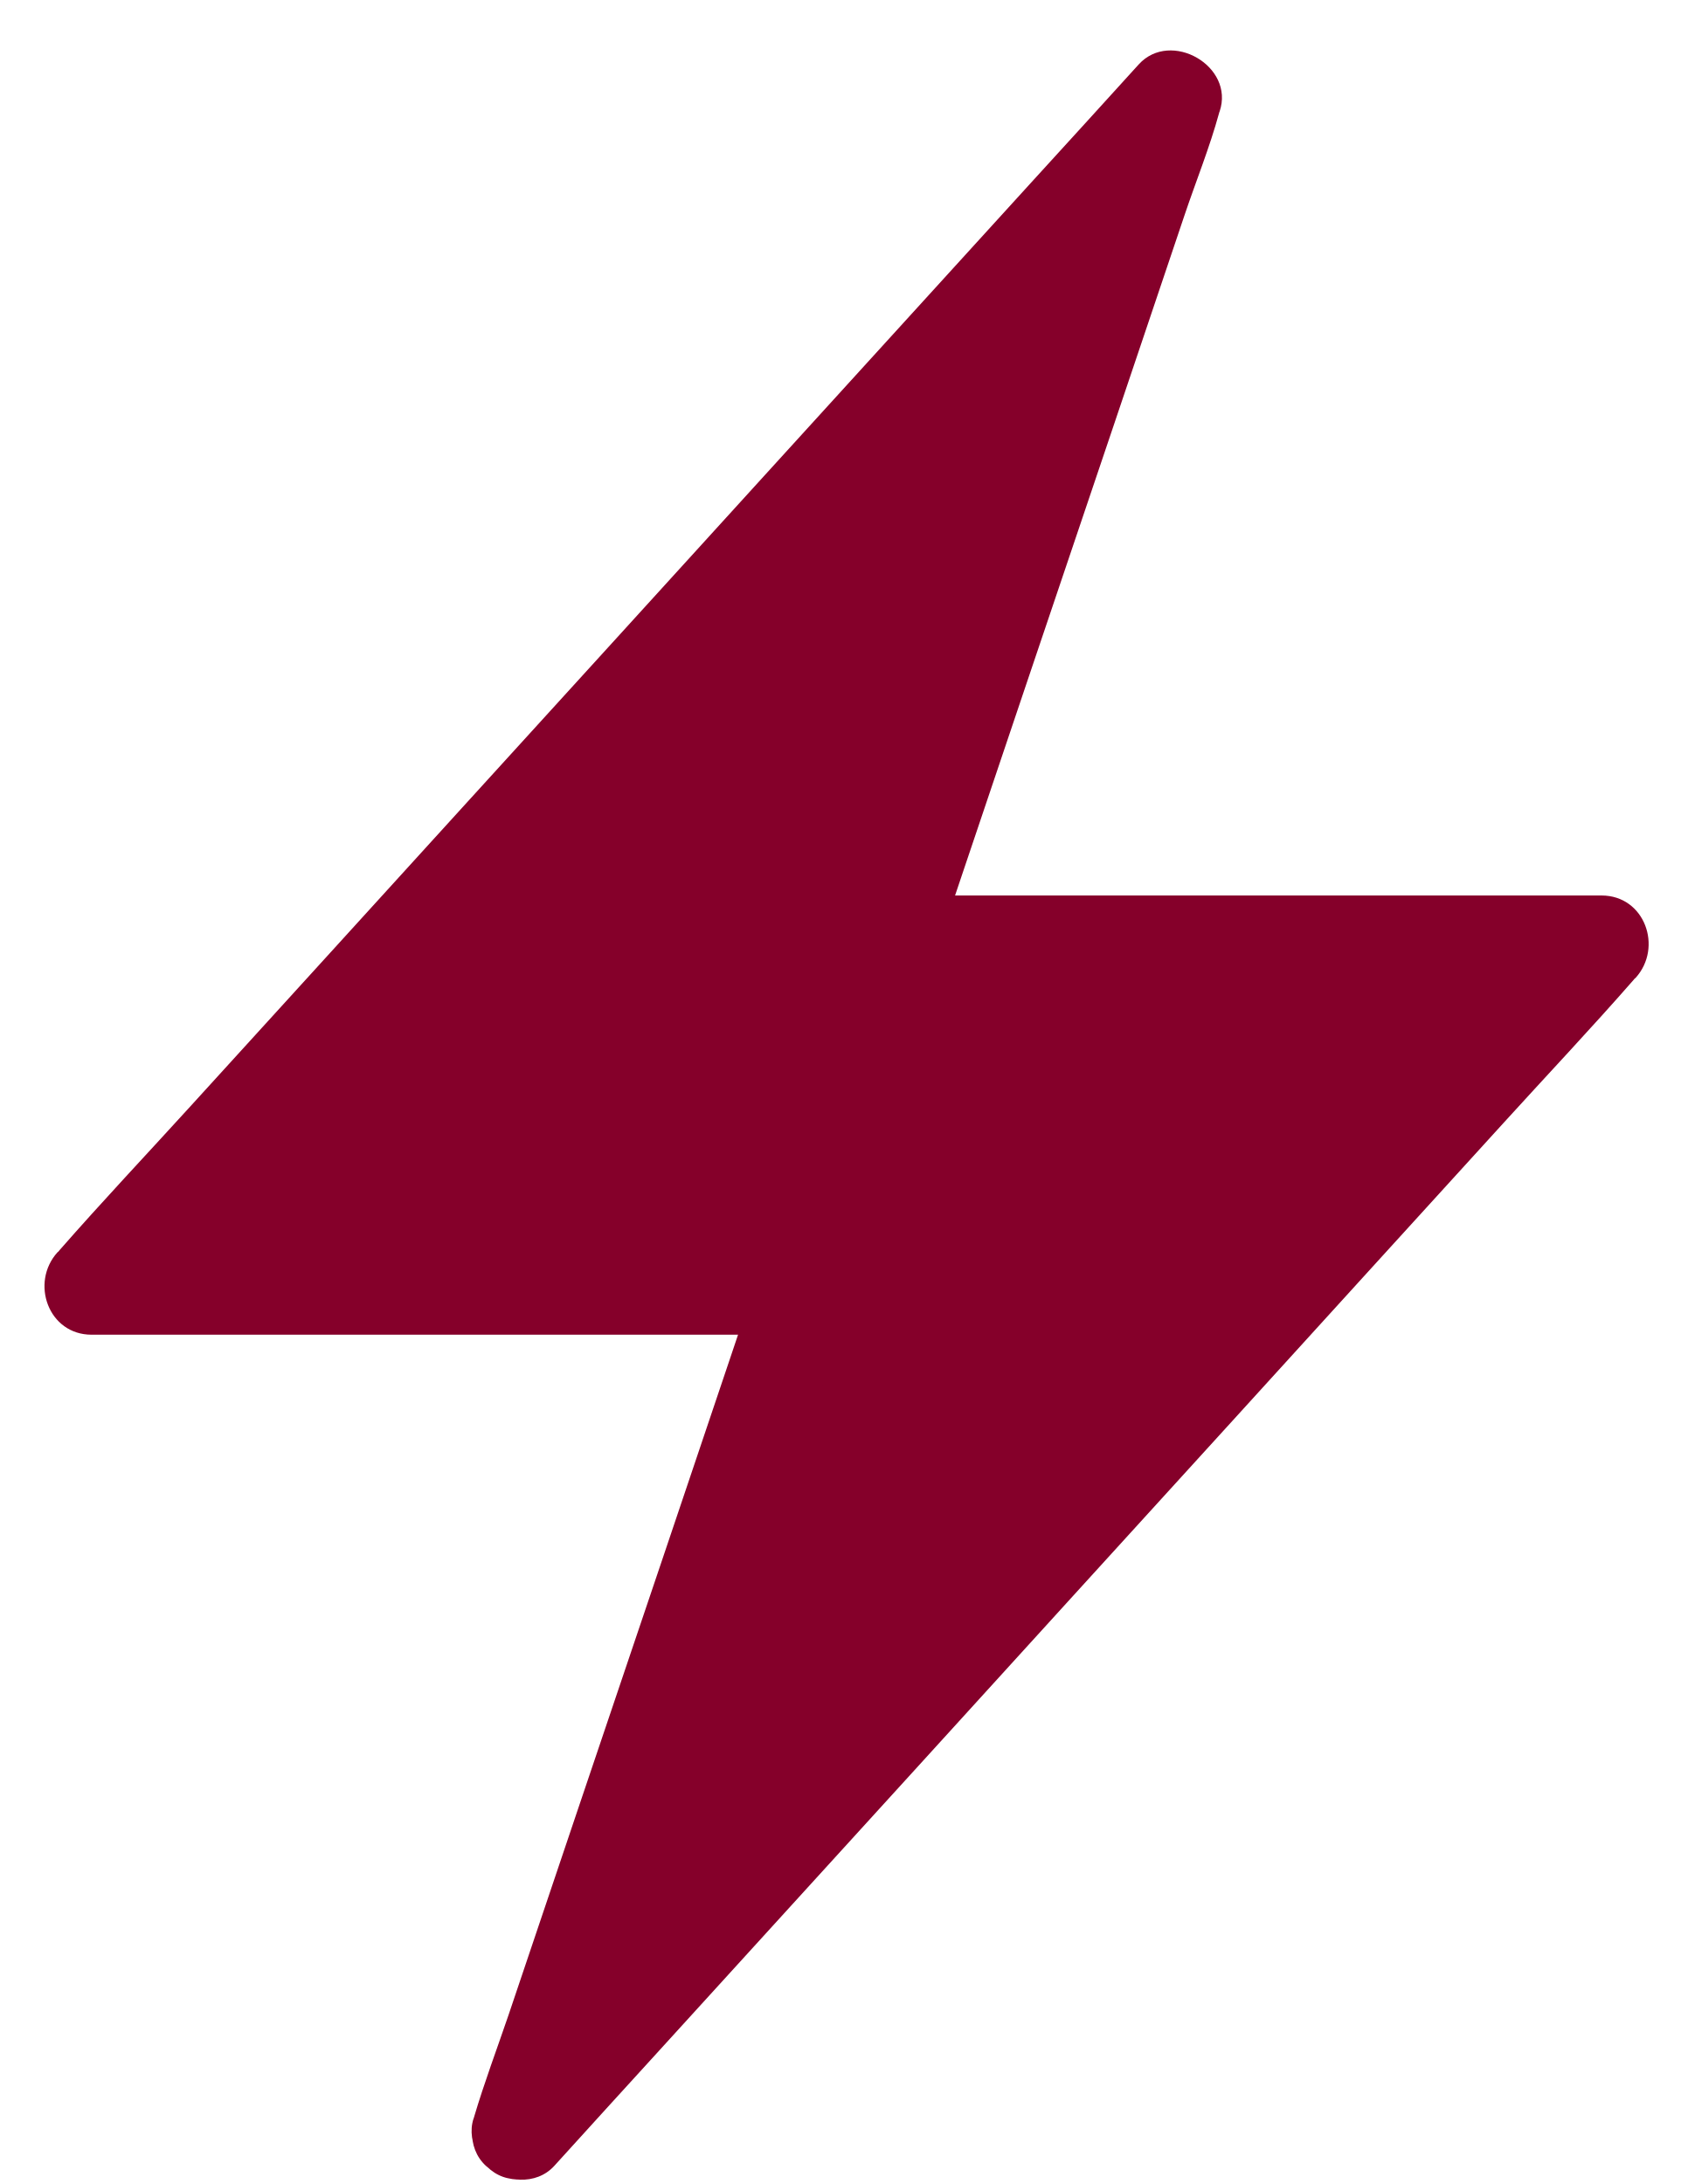
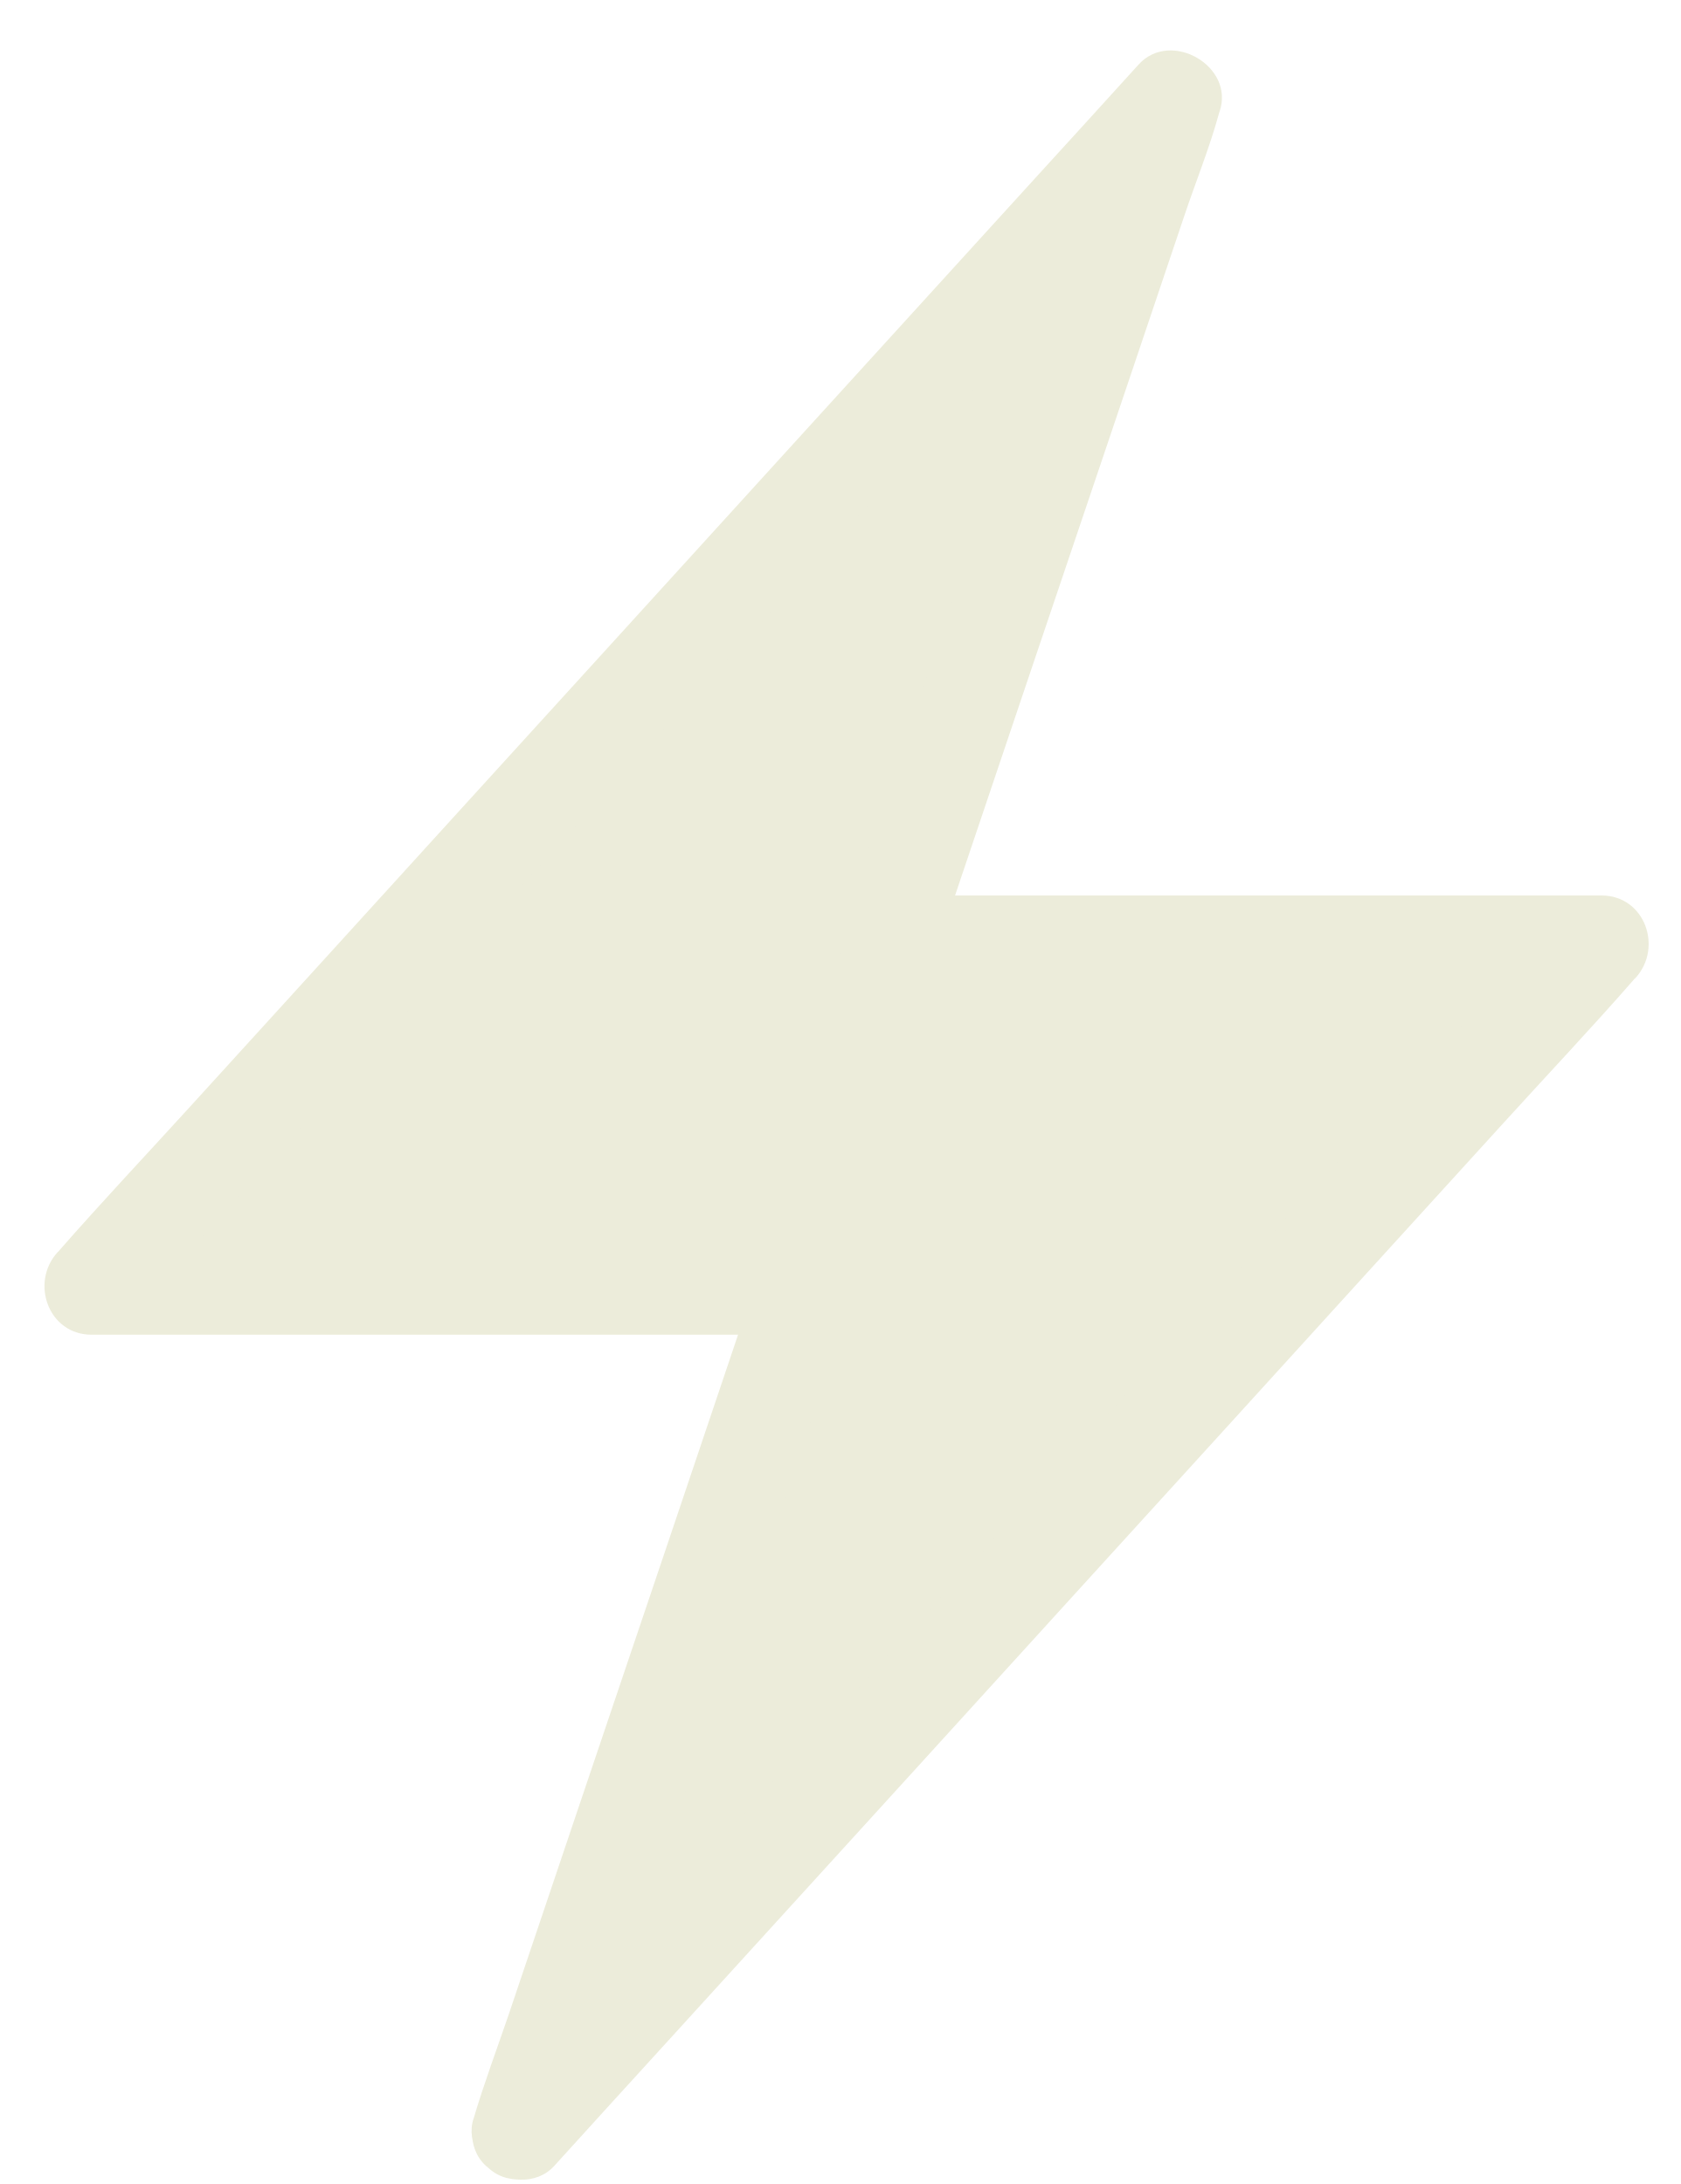
- <svg xmlns="http://www.w3.org/2000/svg" width="30" height="39" viewBox="0 0 30 39" fill="#85002A">
-   <path d="M9.284 38.044L14.369 22.957H1.628L20.933 1.738L15.848 16.825H28.589L9.284 38.044Z" fill="#85002A" />
-   <path d="M10.117 38.295C10.286 37.794 10.454 37.297 10.621 36.796C11.027 35.596 11.43 34.399 11.834 33.2C12.326 31.741 12.818 30.284 13.31 28.827C13.734 27.569 14.157 26.319 14.58 25.061C14.787 24.453 15.015 23.849 15.198 23.231C15.202 23.222 15.202 23.213 15.207 23.205C15.388 22.666 14.91 22.113 14.374 22.113H10.06H3.194H1.631C1.835 22.605 2.037 23.098 2.239 23.585C2.882 22.88 3.521 22.172 4.165 21.469C5.708 19.776 7.248 18.08 8.791 16.388C10.642 14.35 12.501 12.311 14.352 10.277C15.962 8.507 17.568 6.74 19.18 4.971C19.957 4.121 20.769 3.287 21.511 2.406C21.52 2.392 21.532 2.38 21.546 2.372C21.066 2.092 20.582 1.81 20.104 1.529C19.934 2.03 19.767 2.527 19.599 3.028C19.193 4.228 18.791 5.425 18.387 6.624C17.895 8.083 17.402 9.539 16.91 10.997C16.487 12.255 16.064 13.505 15.641 14.762C15.433 15.37 15.205 15.975 15.022 16.593C15.019 16.602 15.019 16.61 15.014 16.619C14.832 17.158 15.311 17.711 15.846 17.711H20.161H27.026H28.589C28.385 17.218 28.183 16.726 27.981 16.239C27.339 16.944 26.7 17.652 26.055 18.355C24.513 20.048 22.972 21.744 21.43 23.436C19.578 25.474 17.72 27.512 15.868 29.547C14.259 31.317 12.652 33.084 11.041 34.853C10.264 35.708 9.474 36.549 8.709 37.418C8.695 37.432 8.689 37.444 8.675 37.452C8.372 37.784 8.321 38.347 8.675 38.675C9.006 38.977 9.573 39.034 9.898 38.675C10.54 37.97 11.179 37.262 11.823 36.559C13.366 34.867 14.906 33.17 16.449 31.478C18.3 29.44 20.159 27.402 22.01 25.367C23.62 23.597 25.226 21.83 26.838 20.061C27.615 19.206 28.41 18.365 29.169 17.497C29.178 17.483 29.19 17.471 29.204 17.462C29.696 16.918 29.368 15.991 28.596 15.991H24.282H17.416H15.853C16.129 16.353 16.409 16.719 16.686 17.082C16.855 16.581 17.022 16.084 17.19 15.583C17.596 14.383 17.998 13.186 18.402 11.987C18.895 10.527 19.387 9.071 19.879 7.614C20.302 6.356 20.725 5.106 21.148 3.848C21.352 3.24 21.598 2.636 21.767 2.018C21.77 2.009 21.77 2 21.776 1.992C22.052 1.18 20.903 0.524 20.333 1.149C19.691 1.854 19.052 2.562 18.407 3.265C16.865 4.957 15.324 6.653 13.782 8.346C11.931 10.384 10.072 12.422 8.221 14.457C6.611 16.227 5.005 17.994 3.393 19.763C2.616 20.617 1.821 21.459 1.061 22.327C1.053 22.341 1.041 22.353 1.027 22.362C0.535 22.906 0.863 23.834 1.635 23.834H5.949H12.815H14.378C14.101 23.471 13.822 23.105 13.545 22.742C13.376 23.243 13.209 23.74 13.041 24.241C12.635 25.442 12.233 26.638 11.829 27.837C11.336 29.297 10.844 30.753 10.352 32.21C9.929 33.468 9.505 34.718 9.082 35.976C8.875 36.584 8.647 37.188 8.464 37.806C8.461 37.815 8.461 37.824 8.455 37.832C8.314 38.261 8.619 38.796 9.06 38.895C9.53 39.008 9.961 38.753 10.117 38.295Z" fill="#85002A" />
+ <svg xmlns="http://www.w3.org/2000/svg" width="30" height="39" viewBox="0 0 30 39" fill="#ECECDA">
+   <path d="M9.284 38.044L14.369 22.957H1.628L20.933 1.738L15.848 16.825H28.589L9.284 38.044Z" fill="#ECECDA" />
+   <path d="M10.117 38.295C10.286 37.794 10.454 37.297 10.621 36.796C11.027 35.596 11.43 34.399 11.834 33.2C12.326 31.741 12.818 30.284 13.31 28.827C13.734 27.569 14.157 26.319 14.58 25.061C14.787 24.453 15.015 23.849 15.198 23.231C15.202 23.222 15.202 23.213 15.207 23.205C15.388 22.666 14.91 22.113 14.374 22.113H10.06H3.194H1.631C1.835 22.605 2.037 23.098 2.239 23.585C2.882 22.88 3.521 22.172 4.165 21.469C5.708 19.776 7.248 18.08 8.791 16.388C10.642 14.35 12.501 12.311 14.352 10.277C15.962 8.507 17.568 6.74 19.18 4.971C19.957 4.121 20.769 3.287 21.511 2.406C21.52 2.392 21.532 2.38 21.546 2.372C21.066 2.092 20.582 1.81 20.104 1.529C19.934 2.03 19.767 2.527 19.599 3.028C19.193 4.228 18.791 5.425 18.387 6.624C17.895 8.083 17.402 9.539 16.91 10.997C16.487 12.255 16.064 13.505 15.641 14.762C15.433 15.37 15.205 15.975 15.022 16.593C15.019 16.602 15.019 16.61 15.014 16.619C14.832 17.158 15.311 17.711 15.846 17.711H20.161H27.026H28.589C28.385 17.218 28.183 16.726 27.981 16.239C27.339 16.944 26.7 17.652 26.055 18.355C24.513 20.048 22.972 21.744 21.43 23.436C19.578 25.474 17.72 27.512 15.868 29.547C14.259 31.317 12.652 33.084 11.041 34.853C10.264 35.708 9.474 36.549 8.709 37.418C8.695 37.432 8.689 37.444 8.675 37.452C8.372 37.784 8.321 38.347 8.675 38.675C9.006 38.977 9.573 39.034 9.898 38.675C10.54 37.97 11.179 37.262 11.823 36.559C13.366 34.867 14.906 33.17 16.449 31.478C18.3 29.44 20.159 27.402 22.01 25.367C23.62 23.597 25.226 21.83 26.838 20.061C27.615 19.206 28.41 18.365 29.169 17.497C29.178 17.483 29.19 17.471 29.204 17.462C29.696 16.918 29.368 15.991 28.596 15.991H24.282H17.416H15.853C16.129 16.353 16.409 16.719 16.686 17.082C16.855 16.581 17.022 16.084 17.19 15.583C17.596 14.383 17.998 13.186 18.402 11.987C18.895 10.527 19.387 9.071 19.879 7.614C20.302 6.356 20.725 5.106 21.148 3.848C21.352 3.24 21.598 2.636 21.767 2.018C21.77 2.009 21.77 2 21.776 1.992C22.052 1.18 20.903 0.524 20.333 1.149C19.691 1.854 19.052 2.562 18.407 3.265C16.865 4.957 15.324 6.653 13.782 8.346C11.931 10.384 10.072 12.422 8.221 14.457C6.611 16.227 5.005 17.994 3.393 19.763C2.616 20.617 1.821 21.459 1.061 22.327C1.053 22.341 1.041 22.353 1.027 22.362C0.535 22.906 0.863 23.834 1.635 23.834H5.949H12.815H14.378C14.101 23.471 13.822 23.105 13.545 22.742C13.376 23.243 13.209 23.74 13.041 24.241C12.635 25.442 12.233 26.638 11.829 27.837C11.336 29.297 10.844 30.753 10.352 32.21C9.929 33.468 9.505 34.718 9.082 35.976C8.875 36.584 8.647 37.188 8.464 37.806C8.461 37.815 8.461 37.824 8.455 37.832C8.314 38.261 8.619 38.796 9.06 38.895C9.53 39.008 9.961 38.753 10.117 38.295Z" fill="#ECECDA" />
</svg>
